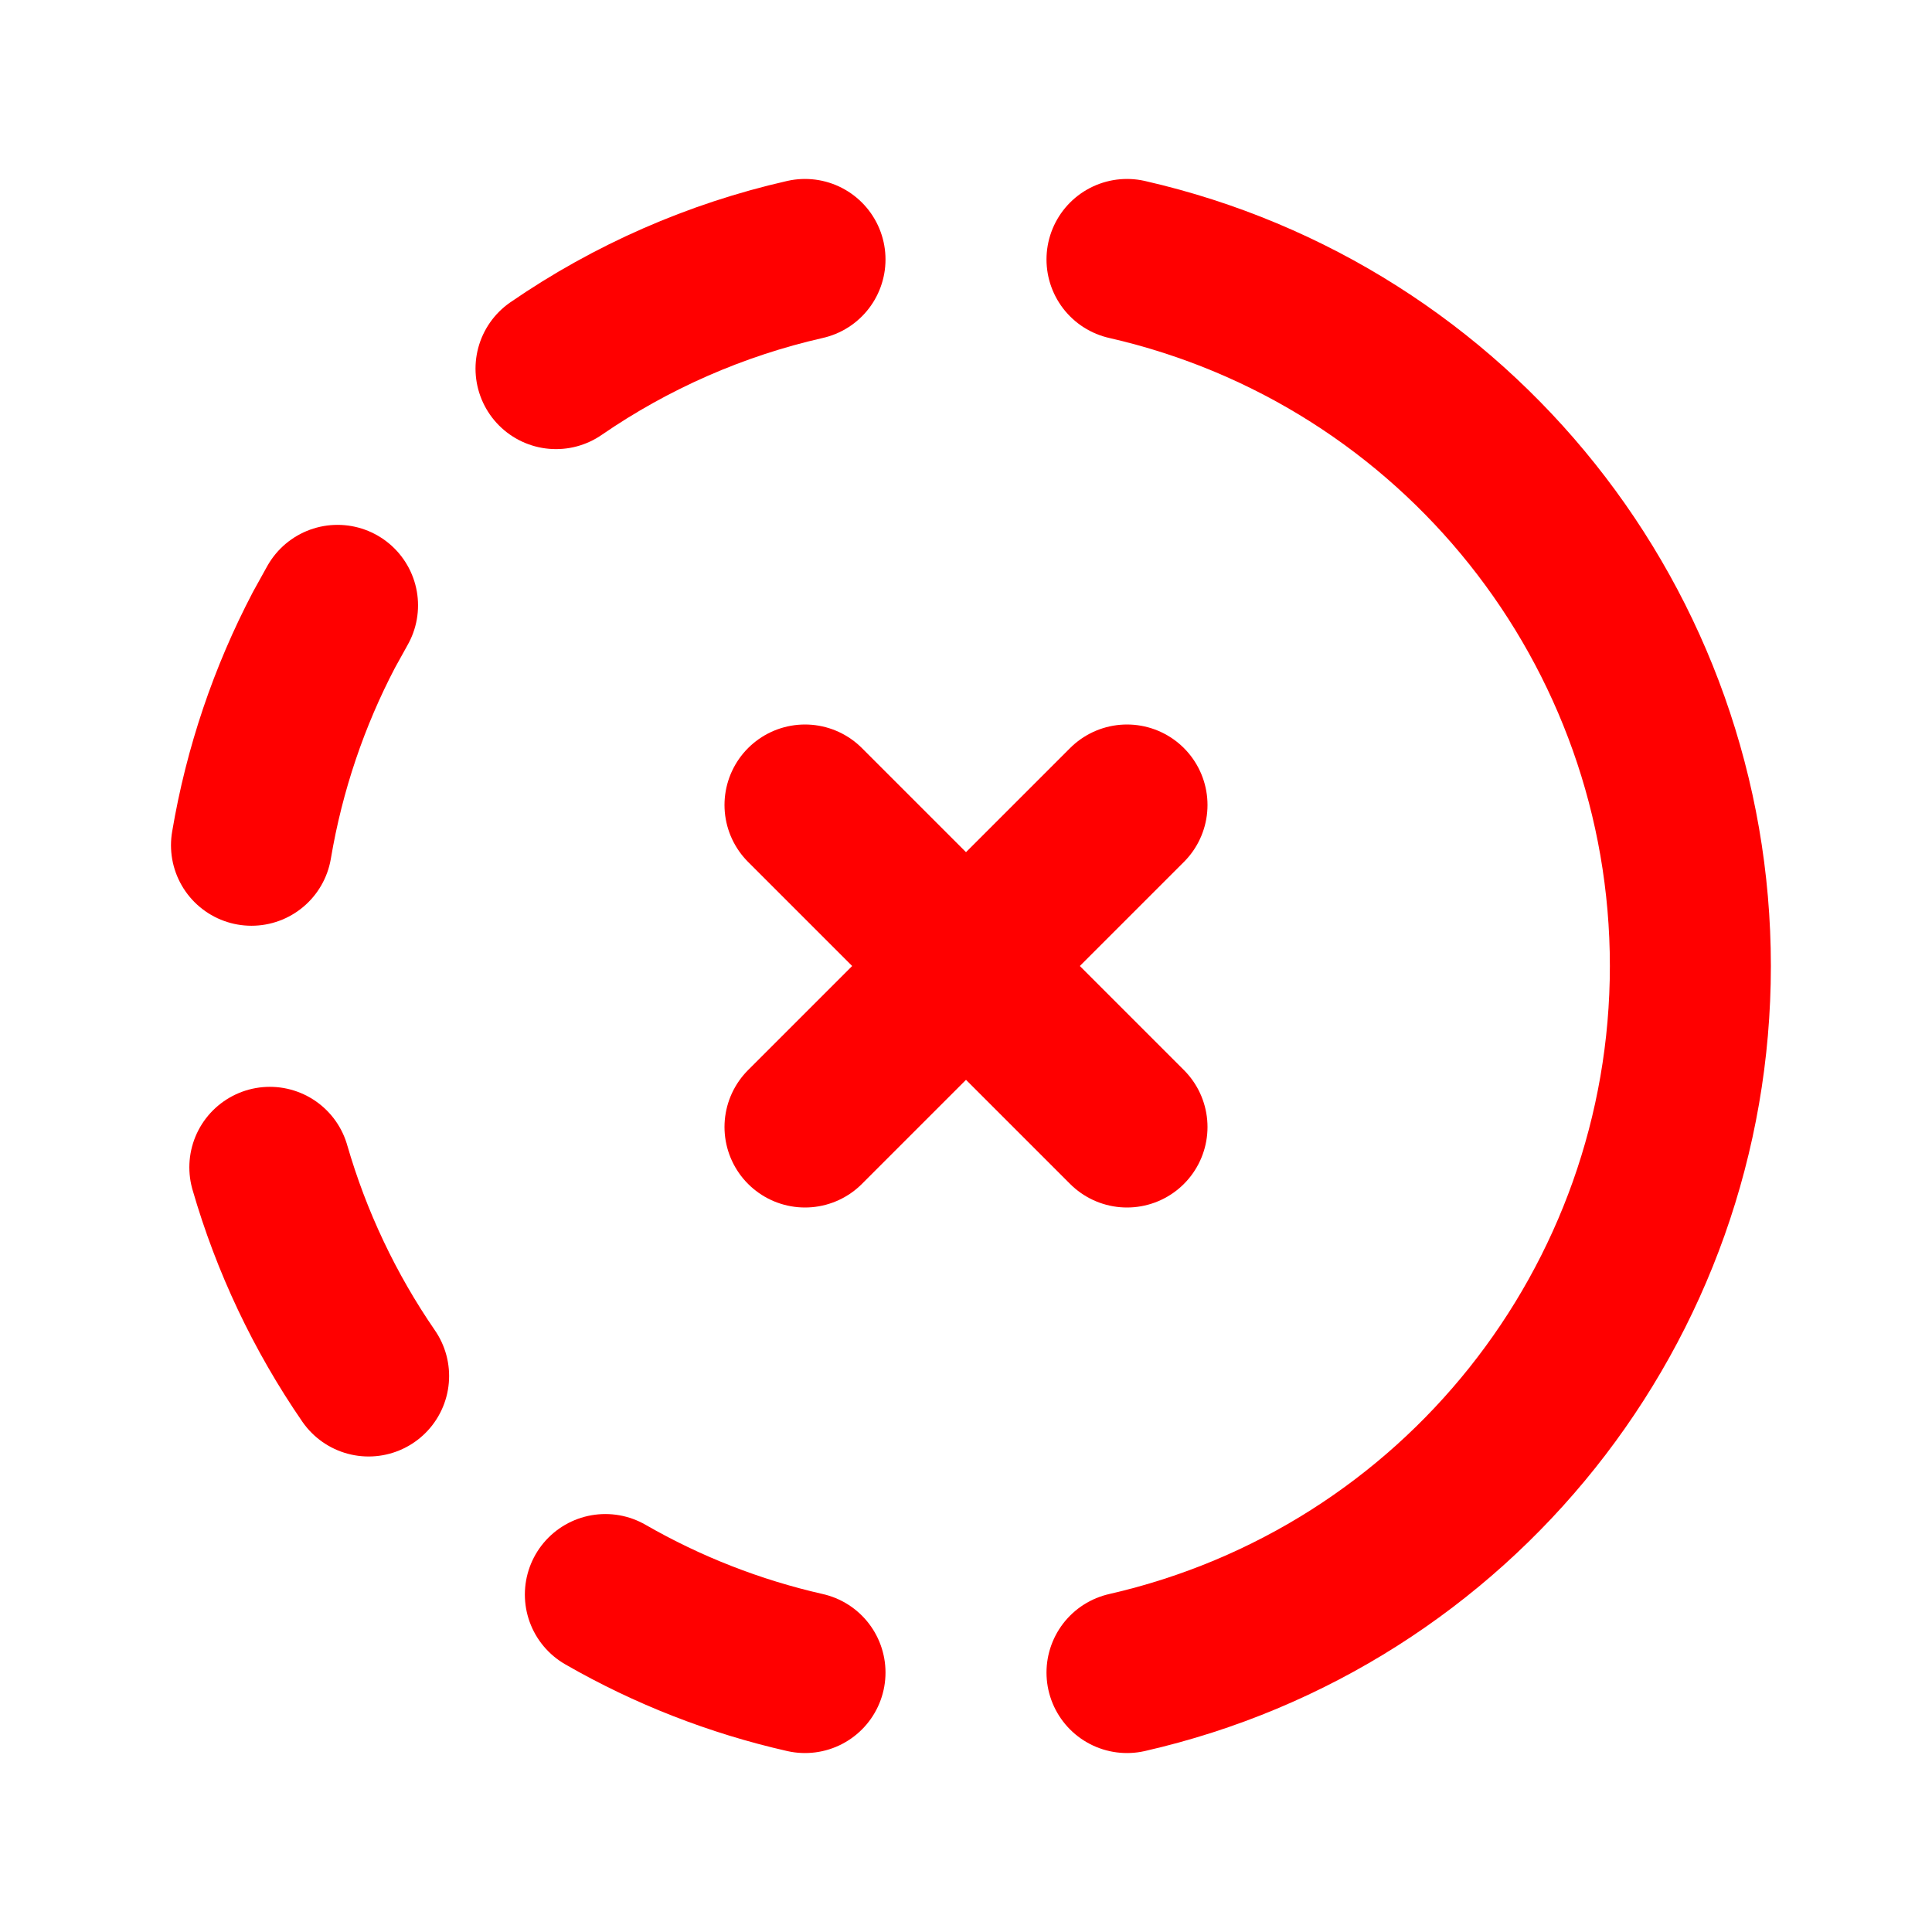
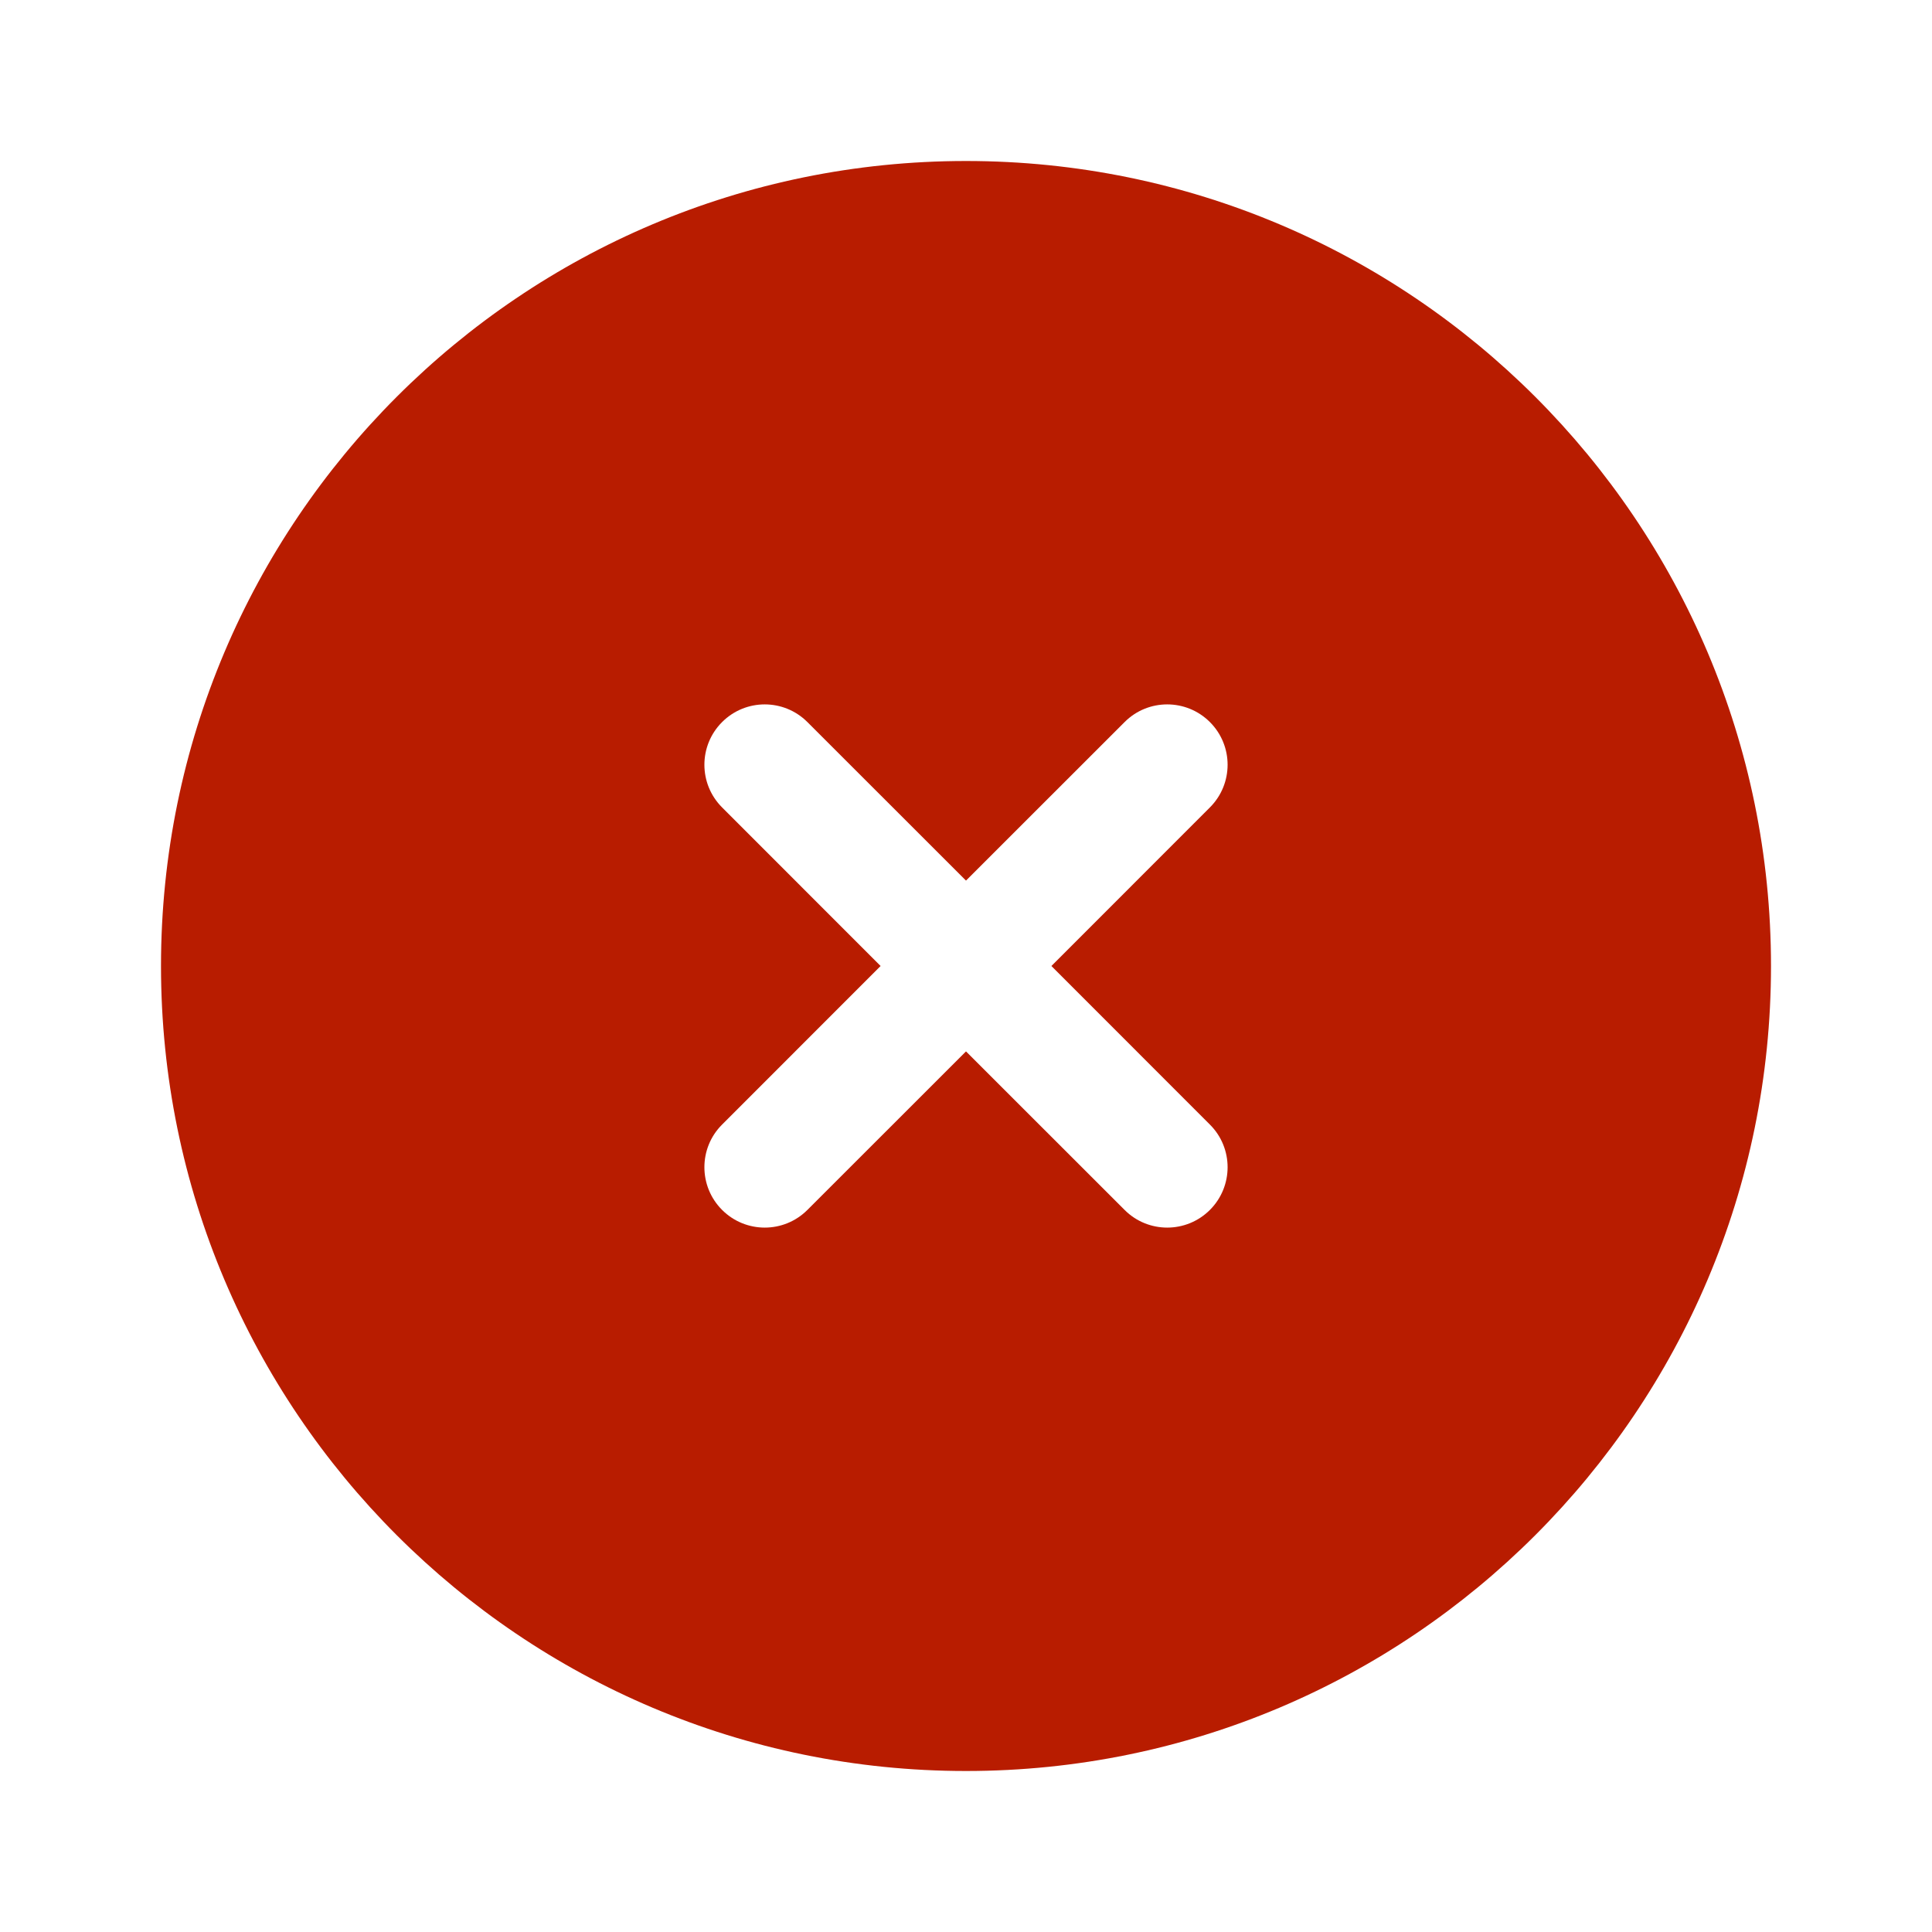
- <svg xmlns="http://www.w3.org/2000/svg" width="24" height="24" viewBox="0 0 24 24" fill="none" stroke="red" stroke-width="2" stroke-linecap="round" stroke-linejoin="round" class="icon icon-tabler icons-tabler-outline icon-tabler-progress-x">
-   <path stroke="none" d="M0 0h24v24H0z" fill="none" />
-   <path d="M10 20.777a8.942 8.942 0 0 1 -2.48 -.969" />
-   <path d="M14 3.223a9.003 9.003 0 0 1 0 17.554" />
-   <path d="M4.579 17.093a8.961 8.961 0 0 1 -1.227 -2.592" />
-   <path d="M3.124 10.5c.16 -.95 .468 -1.85 .9 -2.675l.169 -.305" />
-   <path d="M6.907 4.579a8.954 8.954 0 0 1 3.093 -1.356" />
-   <path d="M14 14l-4 -4" />
-   <path d="M10 14l4 -4" />
+ <svg xmlns="http://www.w3.org/2000/svg" viewBox="0 0 24 24" fill="none">
+   <g id="SVGRepo_bgCarrier" stroke-width="0" />
+   <g id="SVGRepo_tracerCarrier" stroke-linecap="round" stroke-linejoin="round" />
+   <g id="SVGRepo_iconCarrier">
+     <path fill-rule="evenodd" clip-rule="evenodd" d="M22 12C22 17.523 17.523 22 12 22C6.477 22 2 17.523 2 12C2 6.477 6.477 2 12 2C17.523 2 22 6.477 22 12ZM8.97 8.97C9.263 8.677 9.737 8.677 10.03 8.97L12 10.939L13.97 8.97C14.262 8.677 14.737 8.677 15.03 8.97C15.323 9.263 15.323 9.737 15.03 10.03L13.061 12L15.03 13.97C15.323 14.262 15.323 14.737 15.03 15.03C14.737 15.323 14.262 15.323 13.97 15.03L12 13.061L10.03 15.03C9.737 15.323 9.263 15.323 8.97 15.03C8.677 14.737 8.677 14.262 8.97 13.97L10.939 12L8.97 10.03C8.677 9.737 8.677 9.263 8.97 8.97Z" fill="#b81c00" />
+   </g>
</svg>
